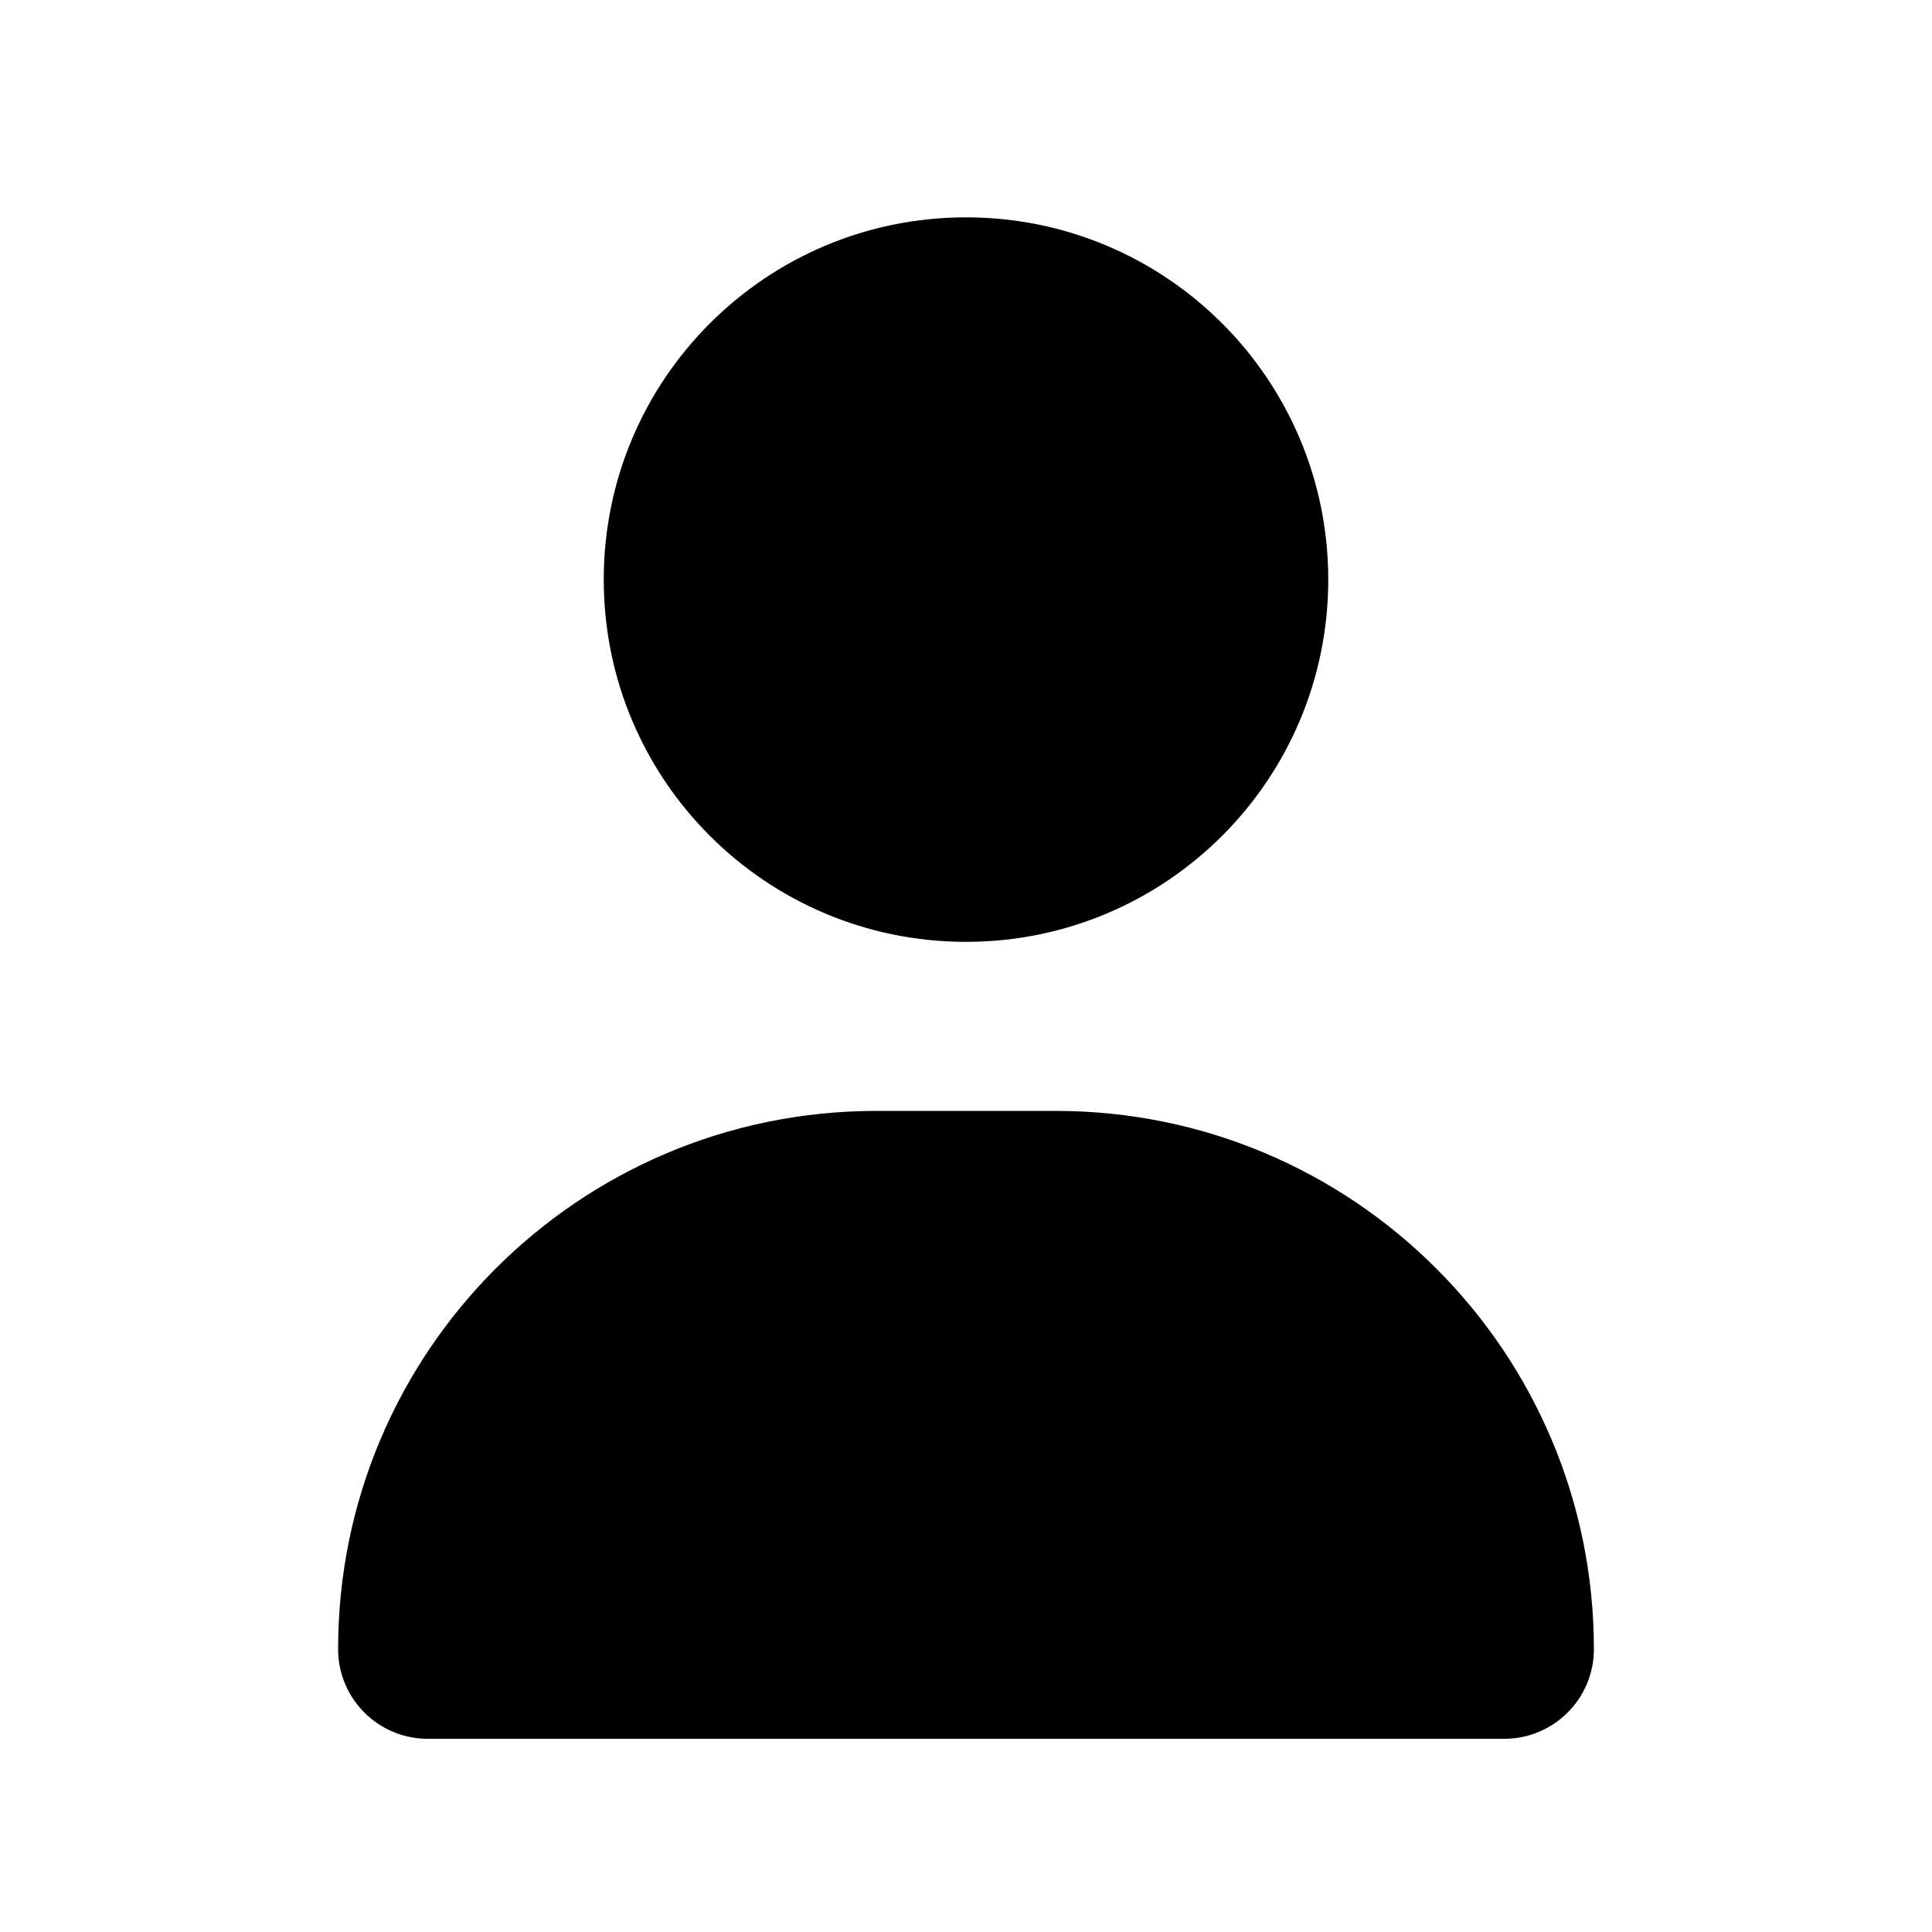
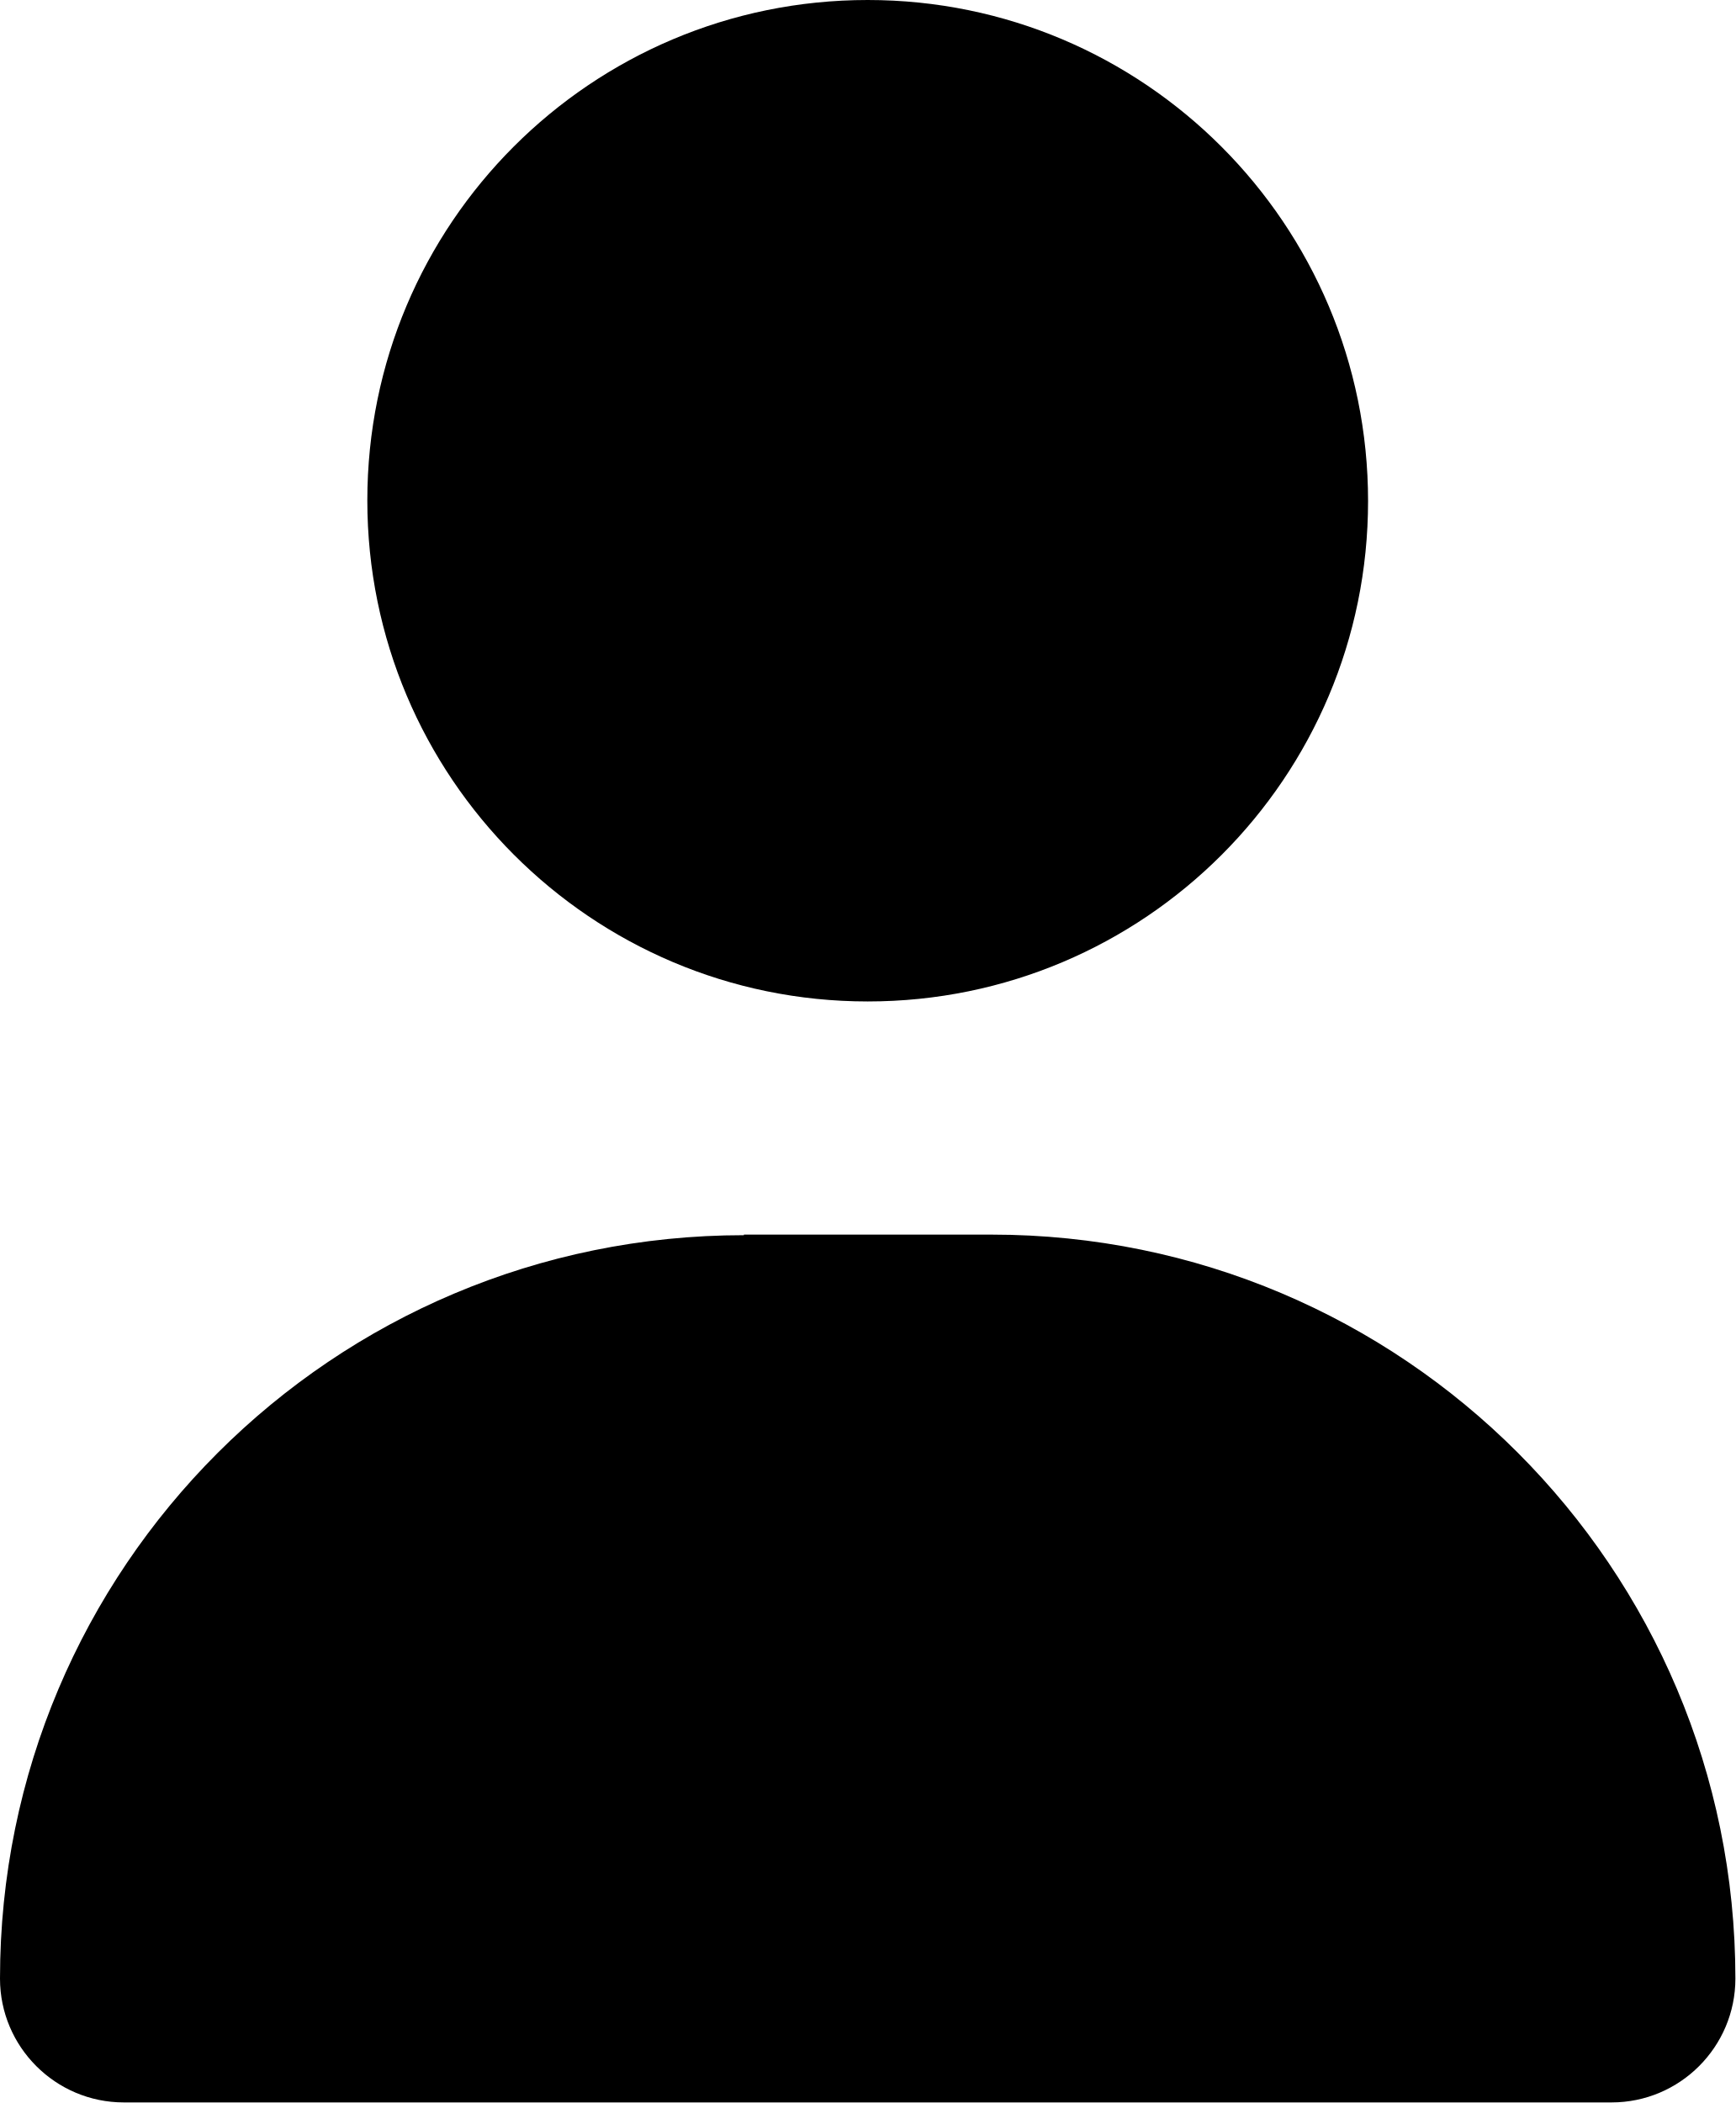
- <svg xmlns="http://www.w3.org/2000/svg" viewBox="0 0 640 640">
-   <path d="M320 312C386.3 312 440 258.3 440 192C440 125.7 386.3 72 320 72C253.7 72 200 125.7 200 192C200 258.3 253.7 312 320 312zM290.3 368C191.8 368 112 447.8 112 546.3C112 562.7 125.3 576 141.7 576L498.3 576C514.7 576 528 562.7 528 546.3C528 447.8 448.2 368 349.7 368L290.3 368z" />
+ <svg xmlns="http://www.w3.org/2000/svg" version="1.1" id="Слой_1" x="0px" y="0px" viewBox="0 0 300 363.5" style="enable-background:new 0 0 300 363.5;" xml:space="preserve">
+   <path d="M150,173.1c47.8,0,86.5-38.7,86.5-86.5S197.8,0,150,0S63.5,38.7,63.5,86.5S102.2,173.1,150,173.1z M128.6,213.5  C57.5,213.5,0,271,0,342c0,11.8,9.6,21.4,21.4,21.4h257.2c11.8,0,21.4-9.6,21.4-21.4c0-71-57.5-128.6-128.6-128.6H128.6z" />
</svg>
